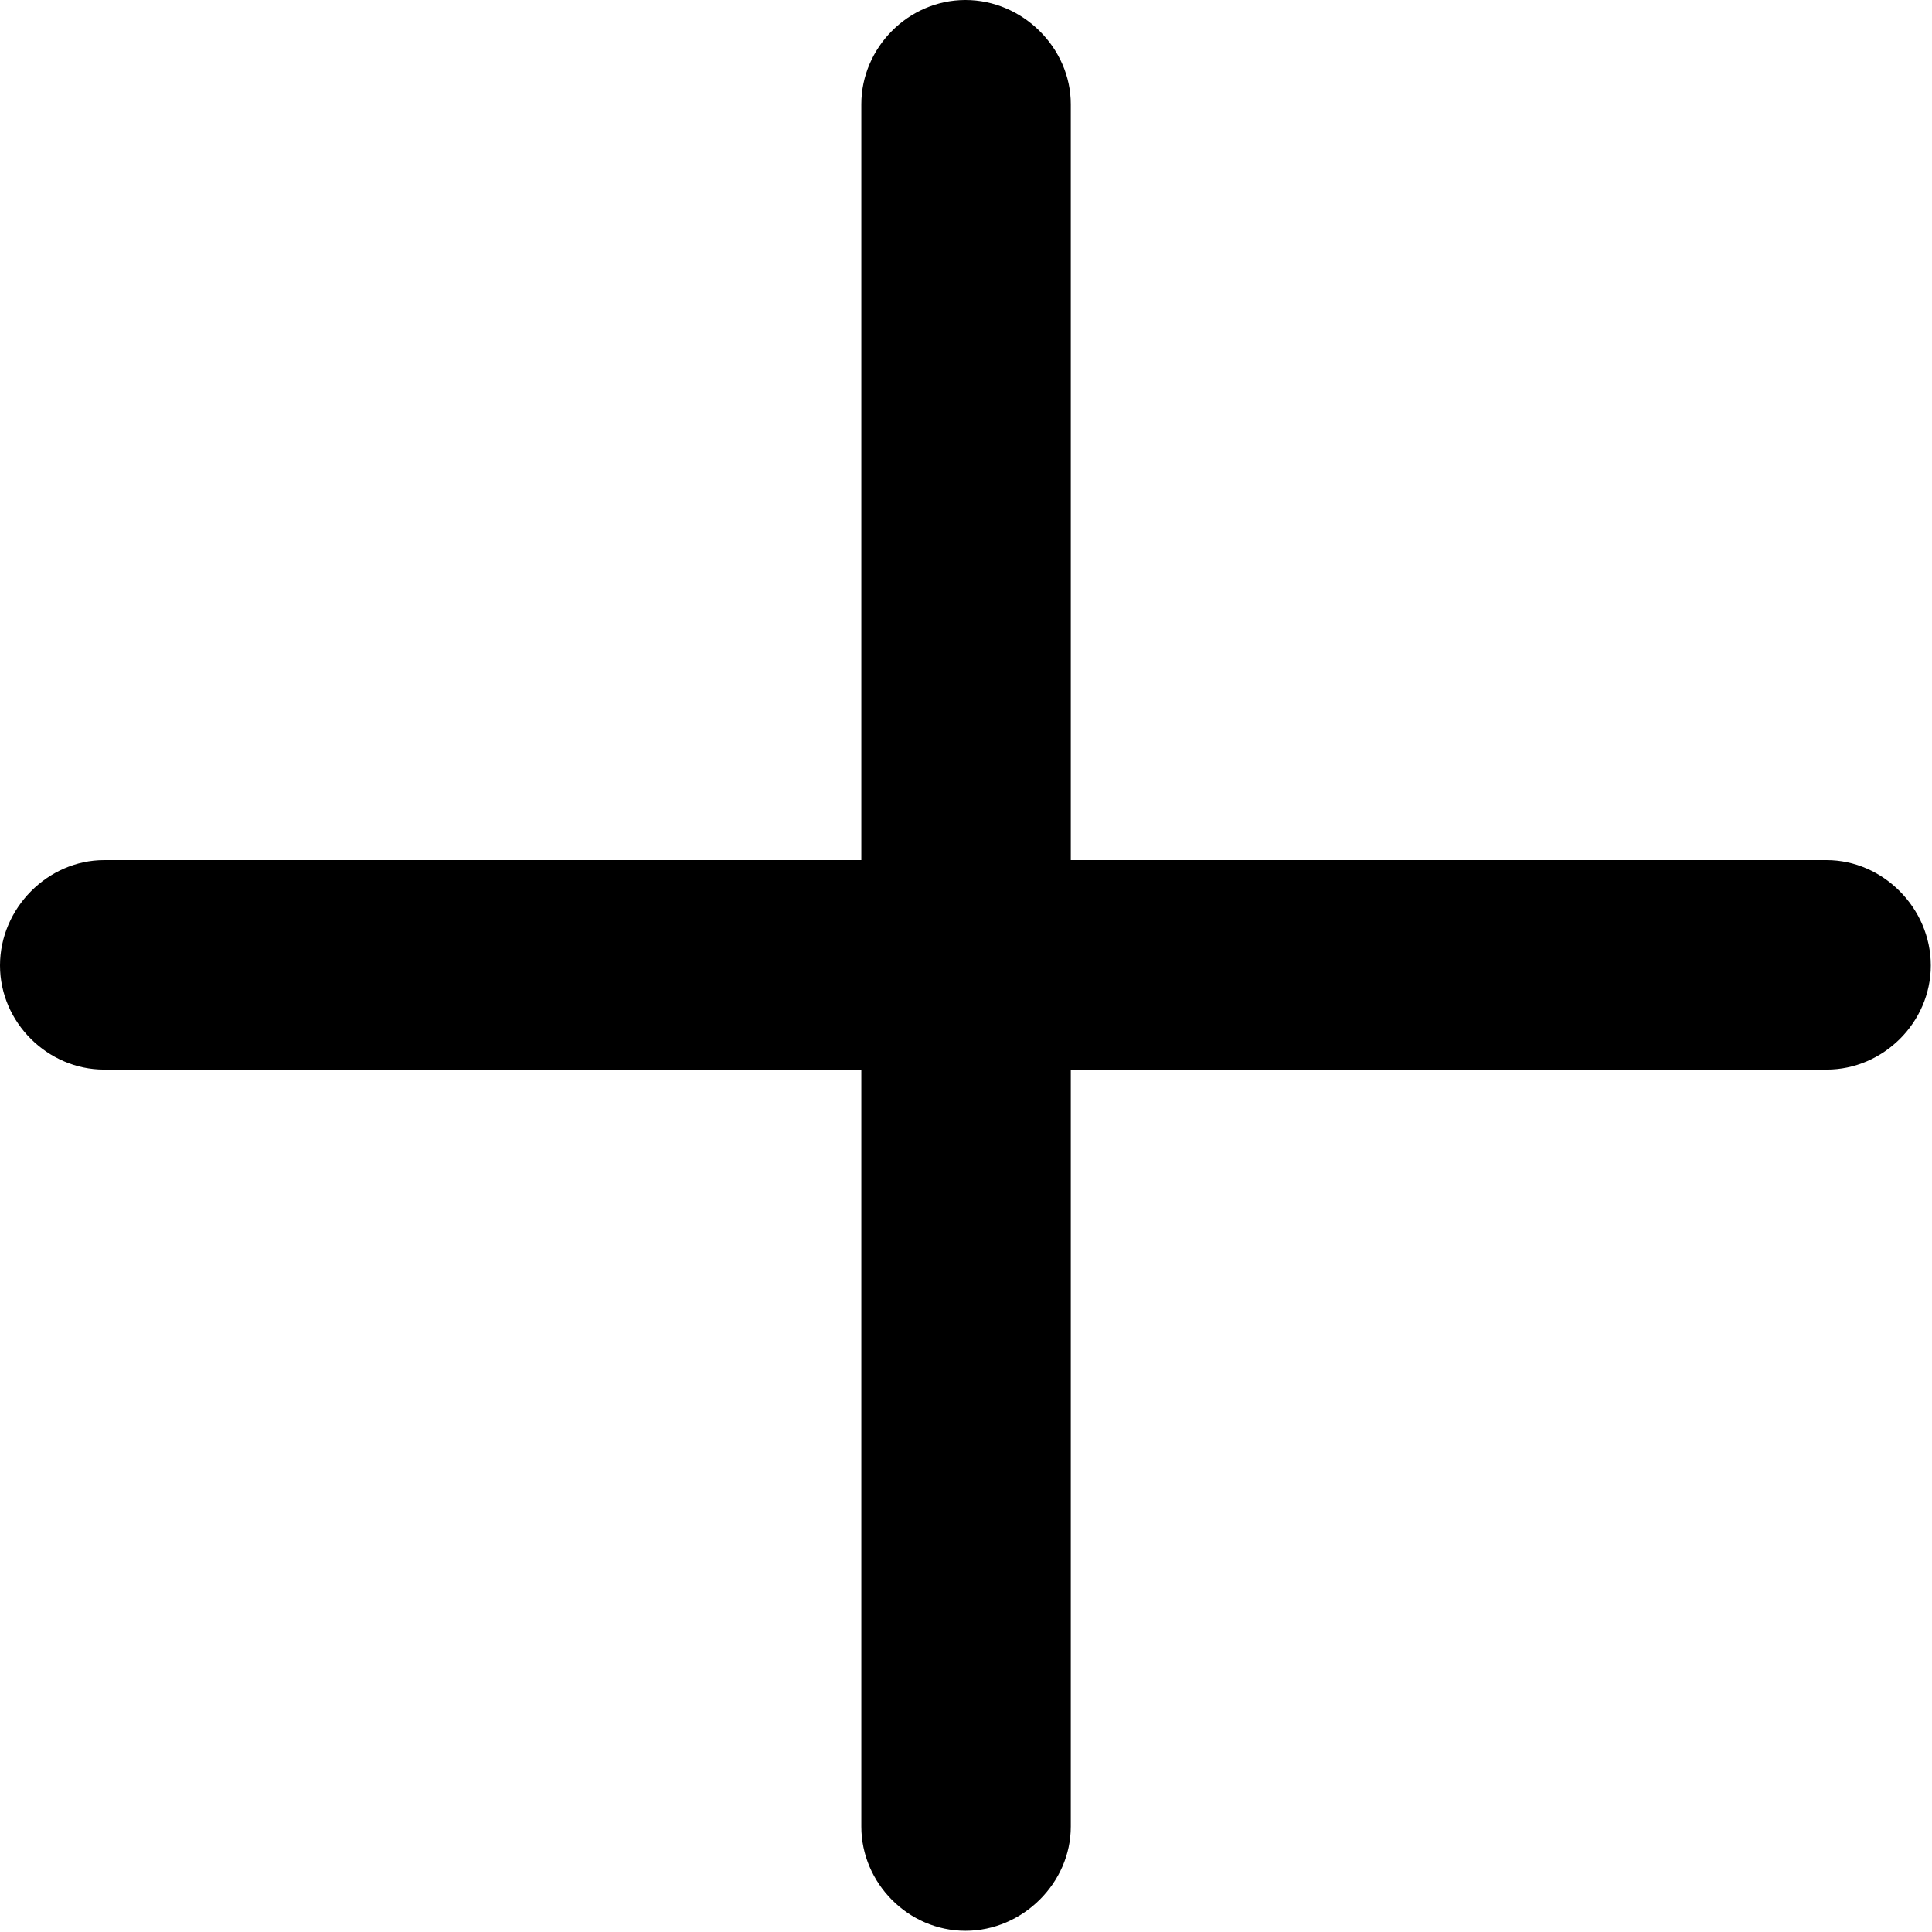
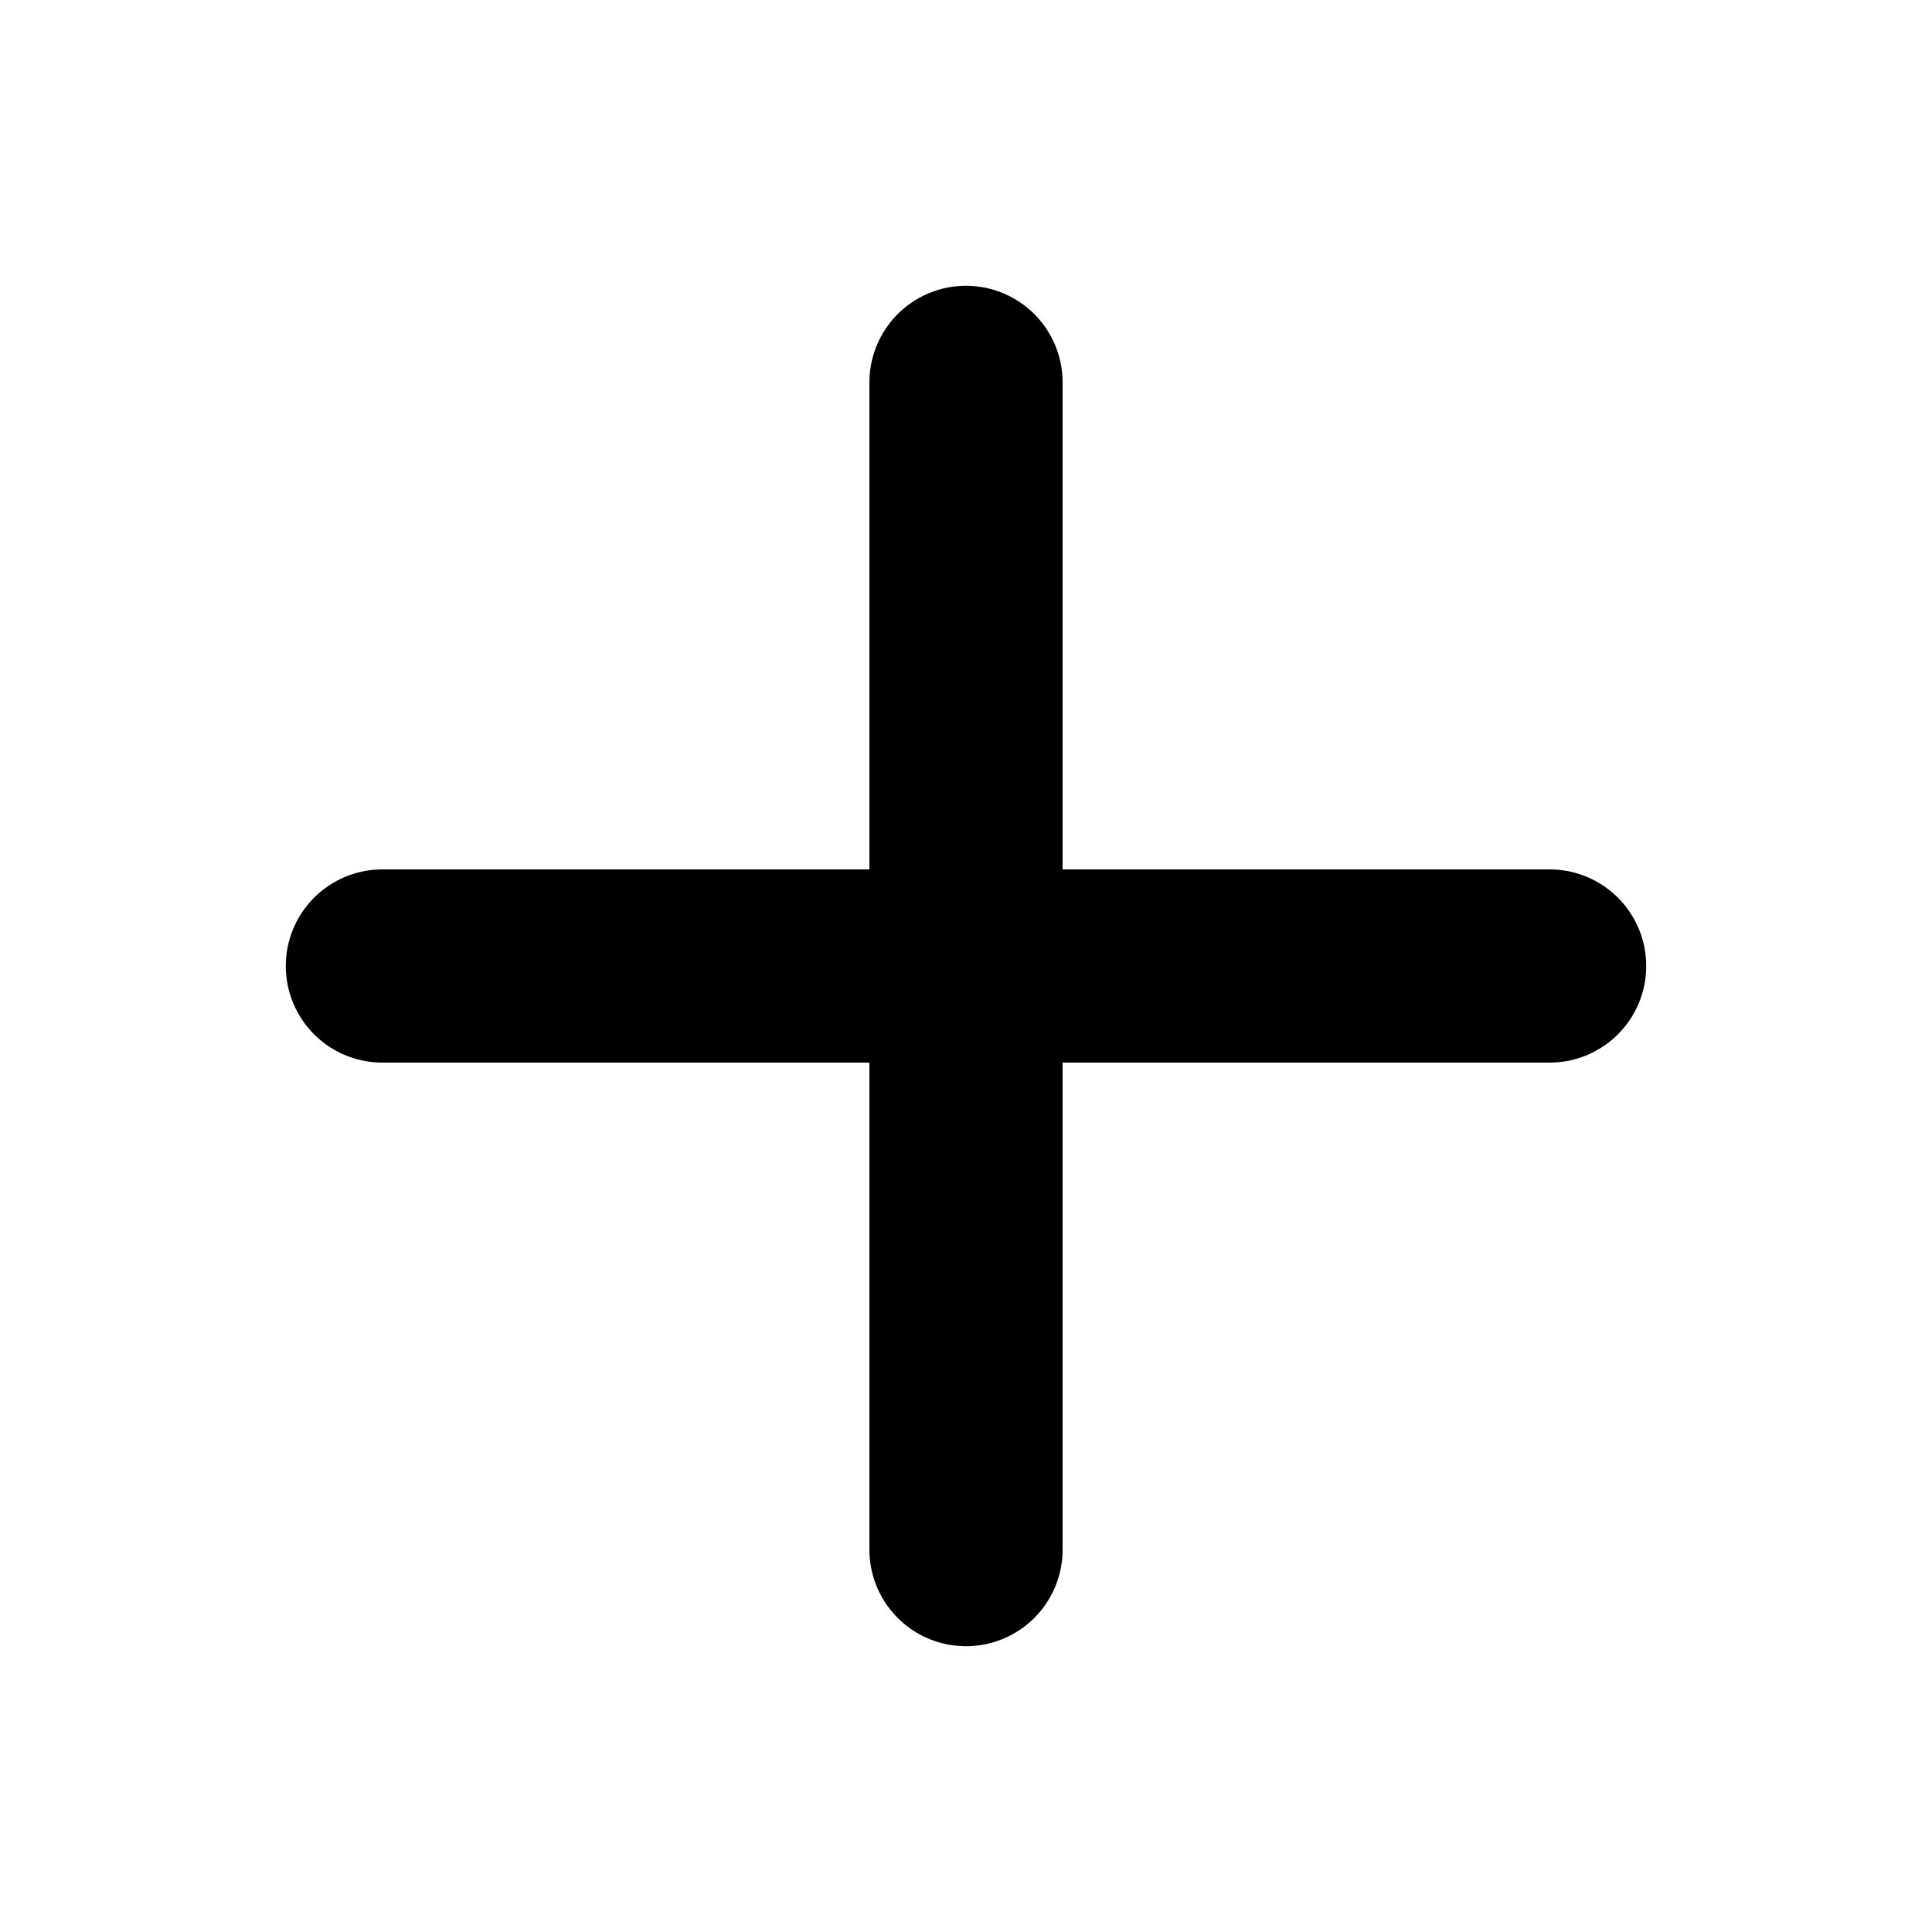
- <svg xmlns="http://www.w3.org/2000/svg" version="1.1" viewBox="0 0 16.123 16.123">
-   <g>
-     <rect height="16.123" opacity="0" width="16.113" x="0" y="0" />
-     <path fill="currentColor" d="M0 8.057C0 8.535 0.4 8.926 0.869 8.926L7.188 8.926L7.188 15.244C7.188 15.713 7.578 16.113 8.057 16.113C8.535 16.113 8.936 15.713 8.936 15.244L8.936 8.926L15.244 8.926C15.713 8.926 16.113 8.535 16.113 8.057C16.113 7.578 15.713 7.178 15.244 7.178L8.936 7.178L8.936 0.869C8.936 0.4 8.535 0 8.057 0C7.578 0 7.188 0.4 7.188 0.869L7.188 7.178L0.869 7.178C0.4 7.178 0 7.578 0 8.057Z" />
-   </g>
+ <svg xmlns="http://www.w3.org/2000/svg" viewBox="0 0 24 24">
+   <rect width="24" height="24" opacity="0" />
+   <path d="M12 4.75v14.5M4.75 12h14.5" fill="none" stroke="currentColor" stroke-width="2.4" stroke-linecap="round" />
</svg>
